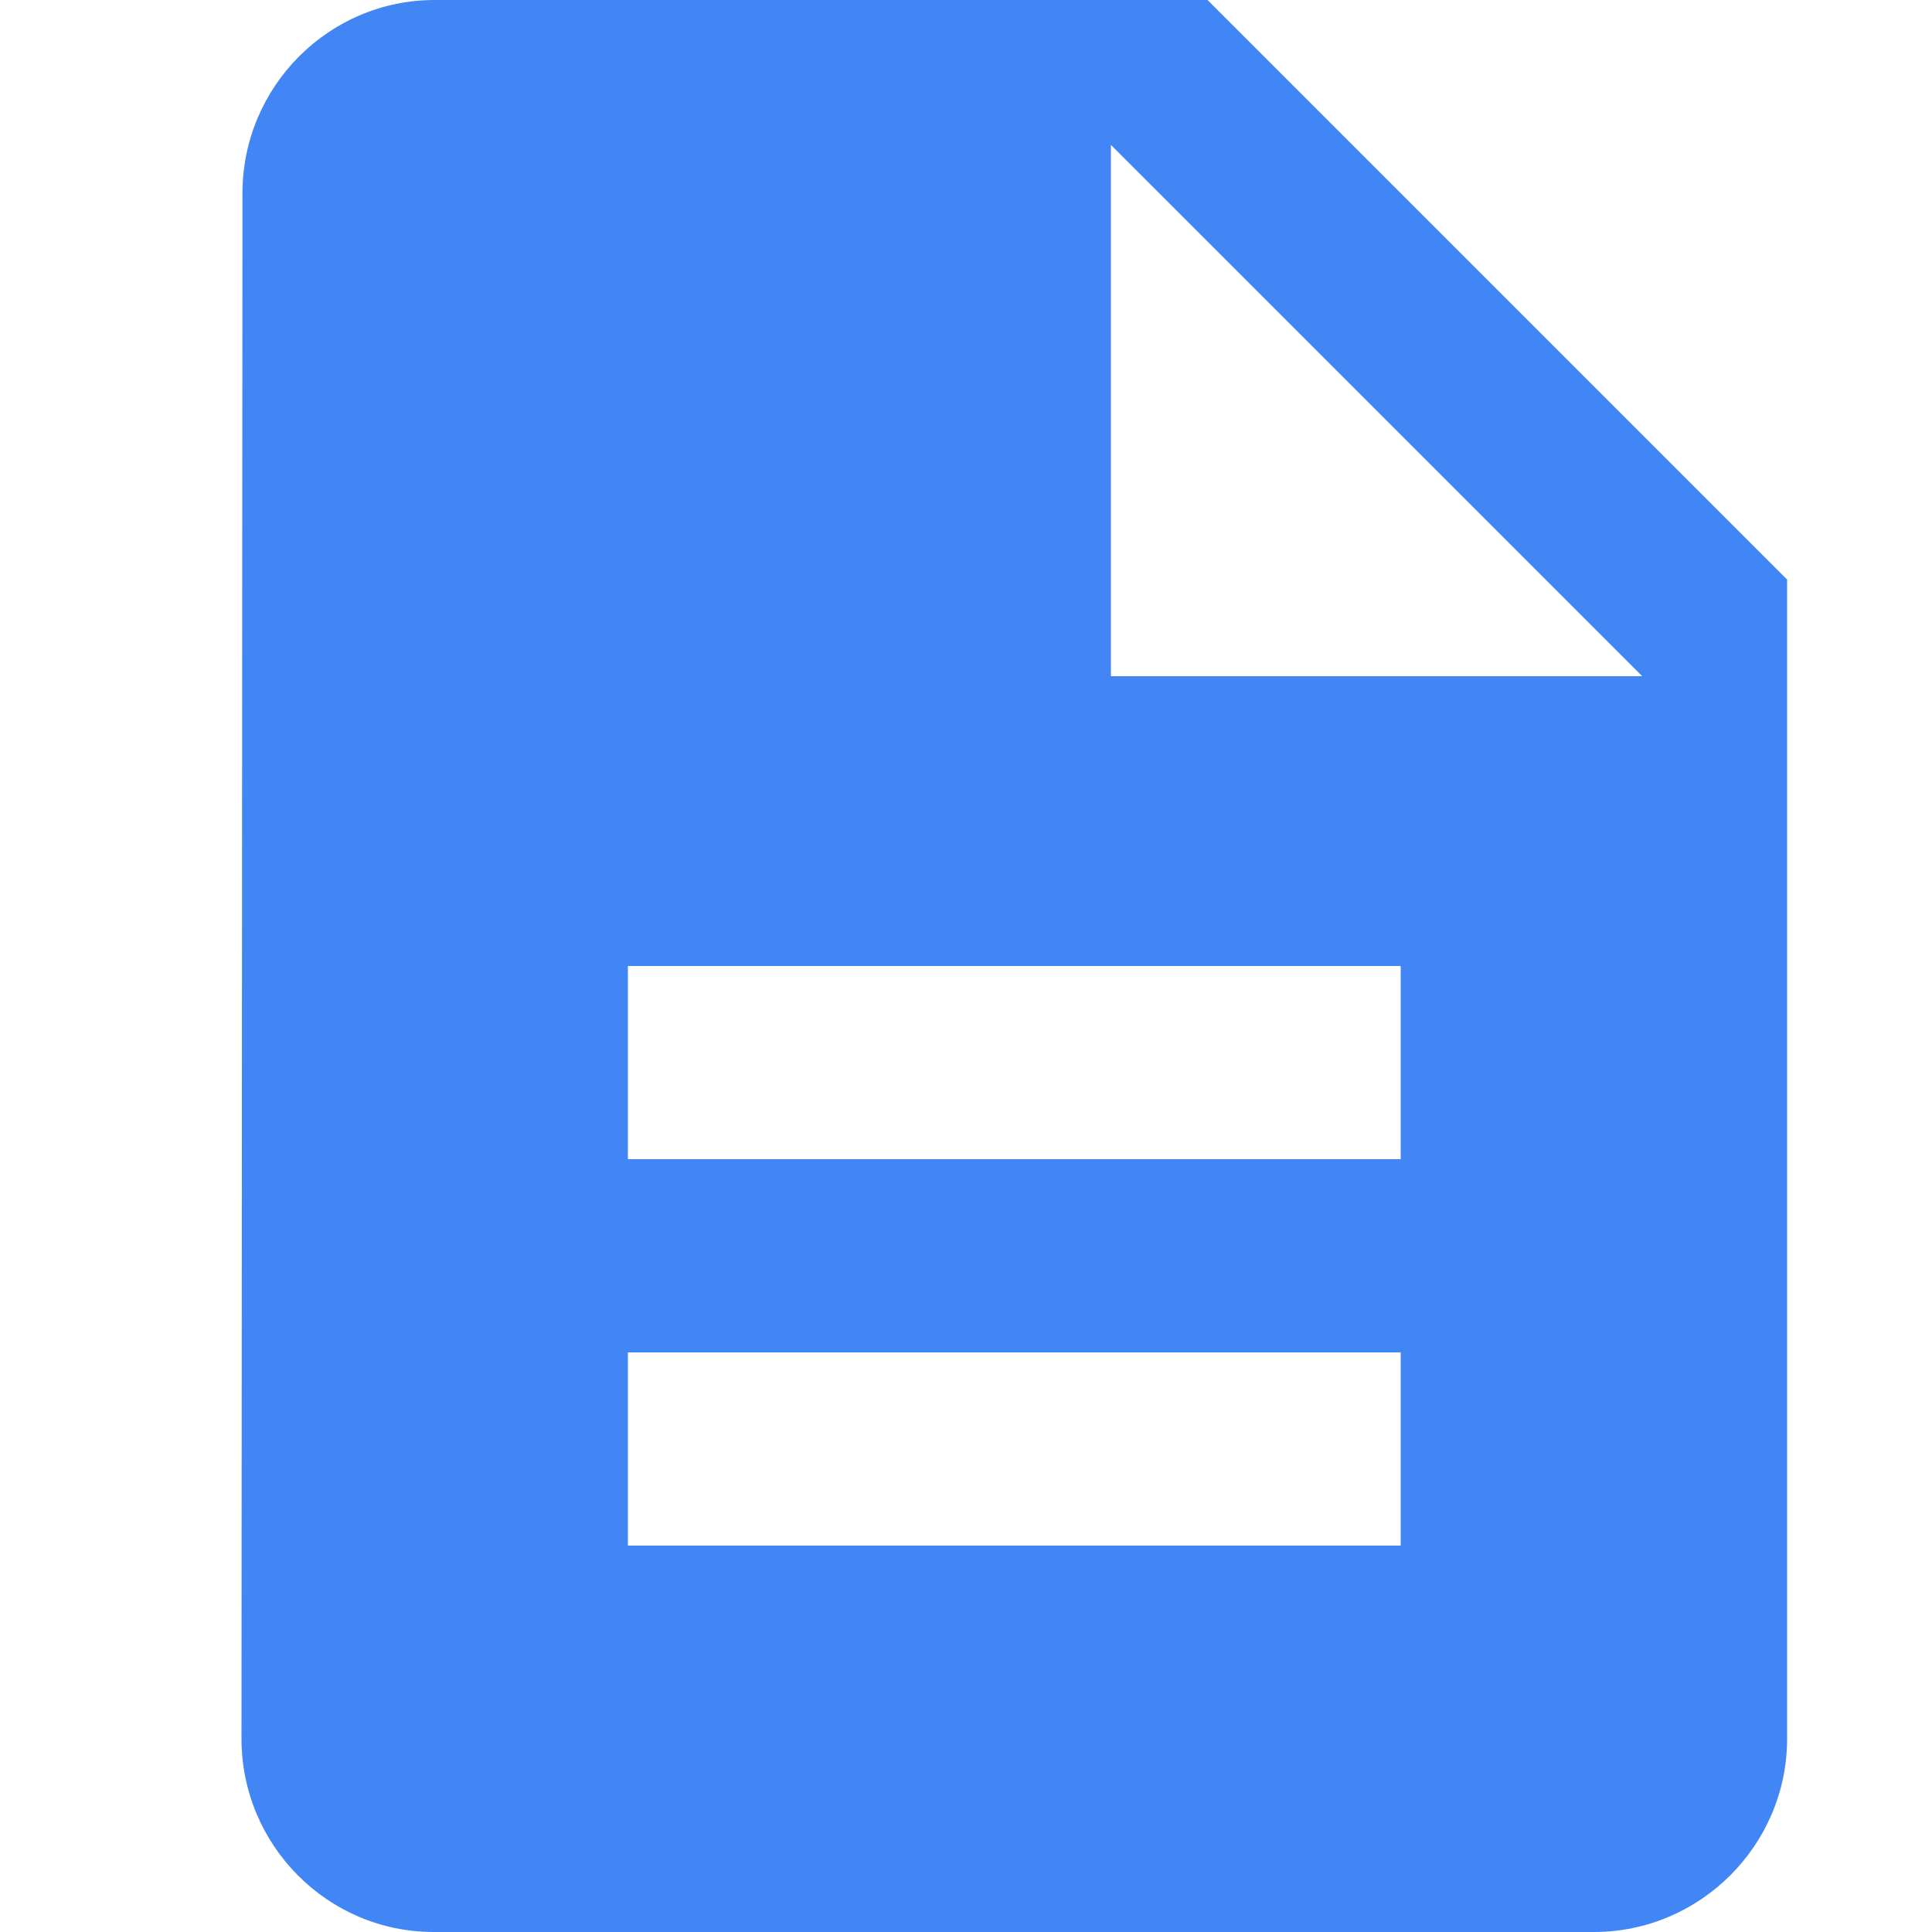
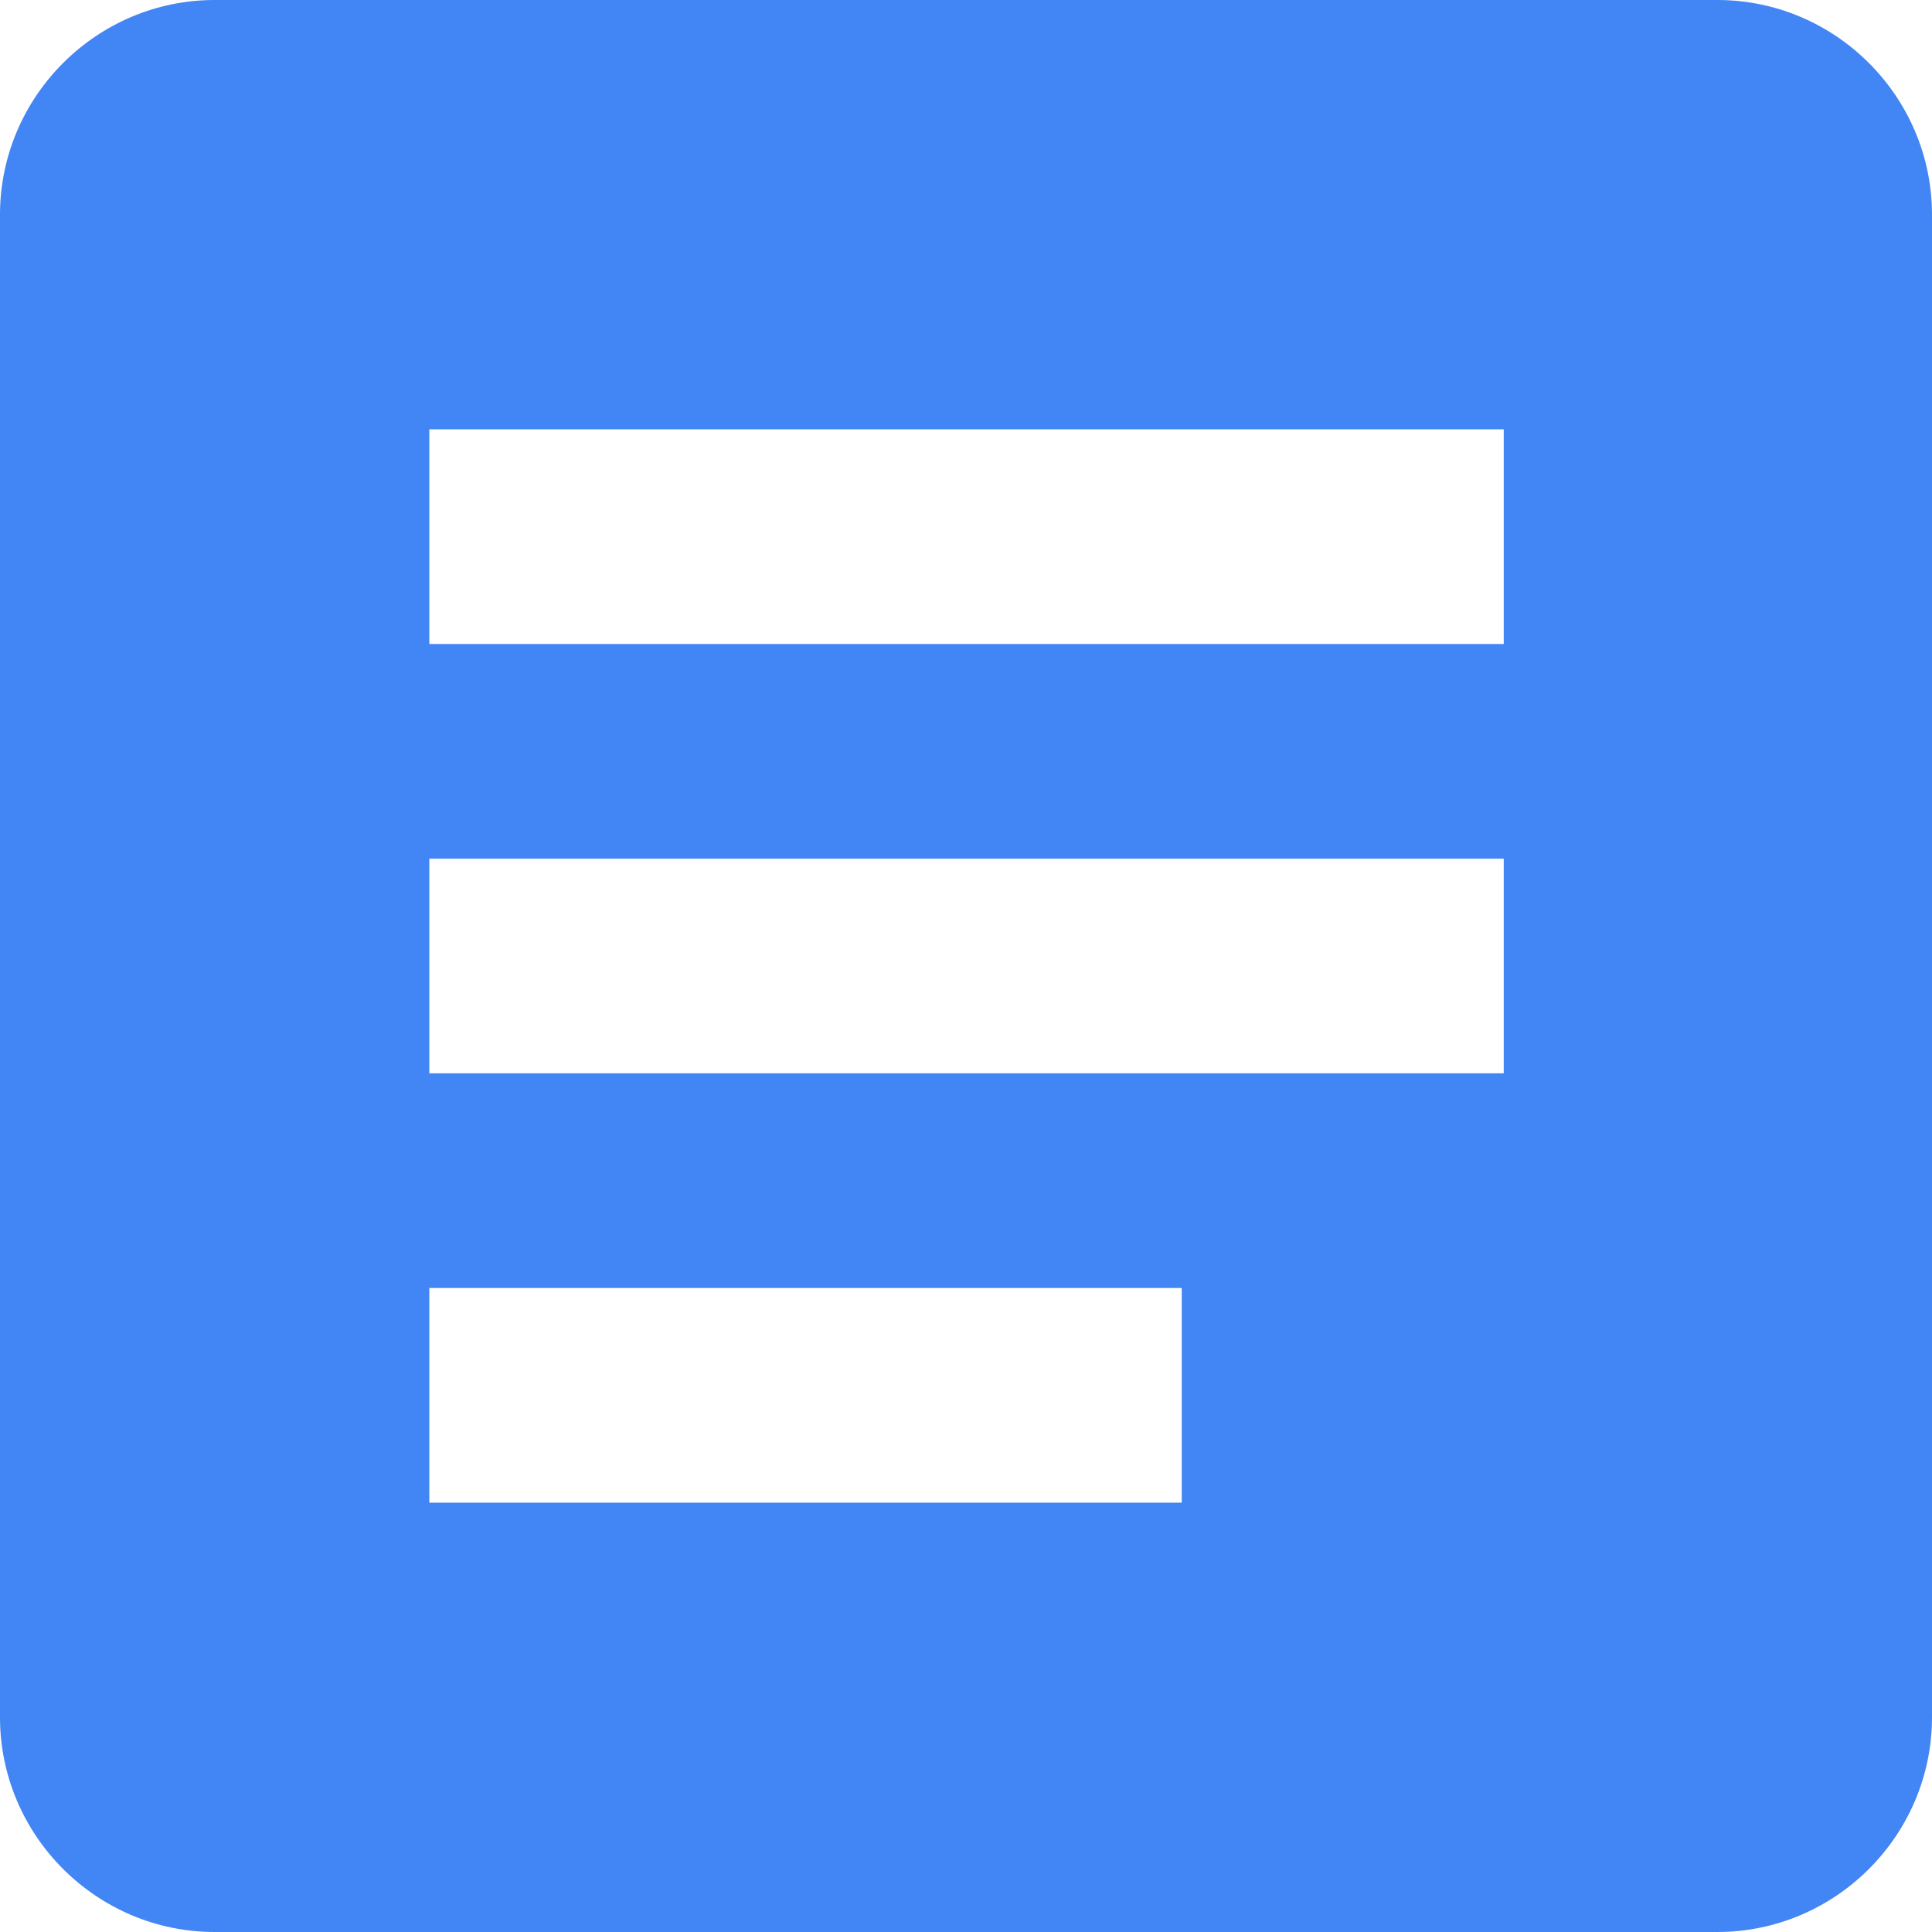
- <svg xmlns="http://www.w3.org/2000/svg" height="24" width="24" viewBox="-2 0 16 16" fill="rgb(66, 133, 244)">
-   <path d="M8 0H1.6C.72 0 .008.72.008 1.6L0 14.4c0 .88.712 1.6 1.592 1.6H11.2c.88 0 1.6-.72 1.6-1.6V4.8L8 0zm1.6 12.8H3.2v-1.6h6.4v1.6zm0-3.2H3.2V8h6.4v1.6zm-2.4-4V1.2l4.4 4.4H7.2z" />
+ <svg focusable="false" height="24" viewBox="3 3 18 18" width="24" fill="rgb(66, 133, 244)">
+   <path d="M19 3H5c-1.1 0-2 .9-2 2v14c0 1.1.9 2 2 2h14c1.1 0 2-.9 2-2V5c0-1.1-.9-2-2-2zm-1.99 6H7V7h10.01v2zm0 4H7v-2h10.01v2zm-3 4H7v-2h7.01v2z" />
</svg>
